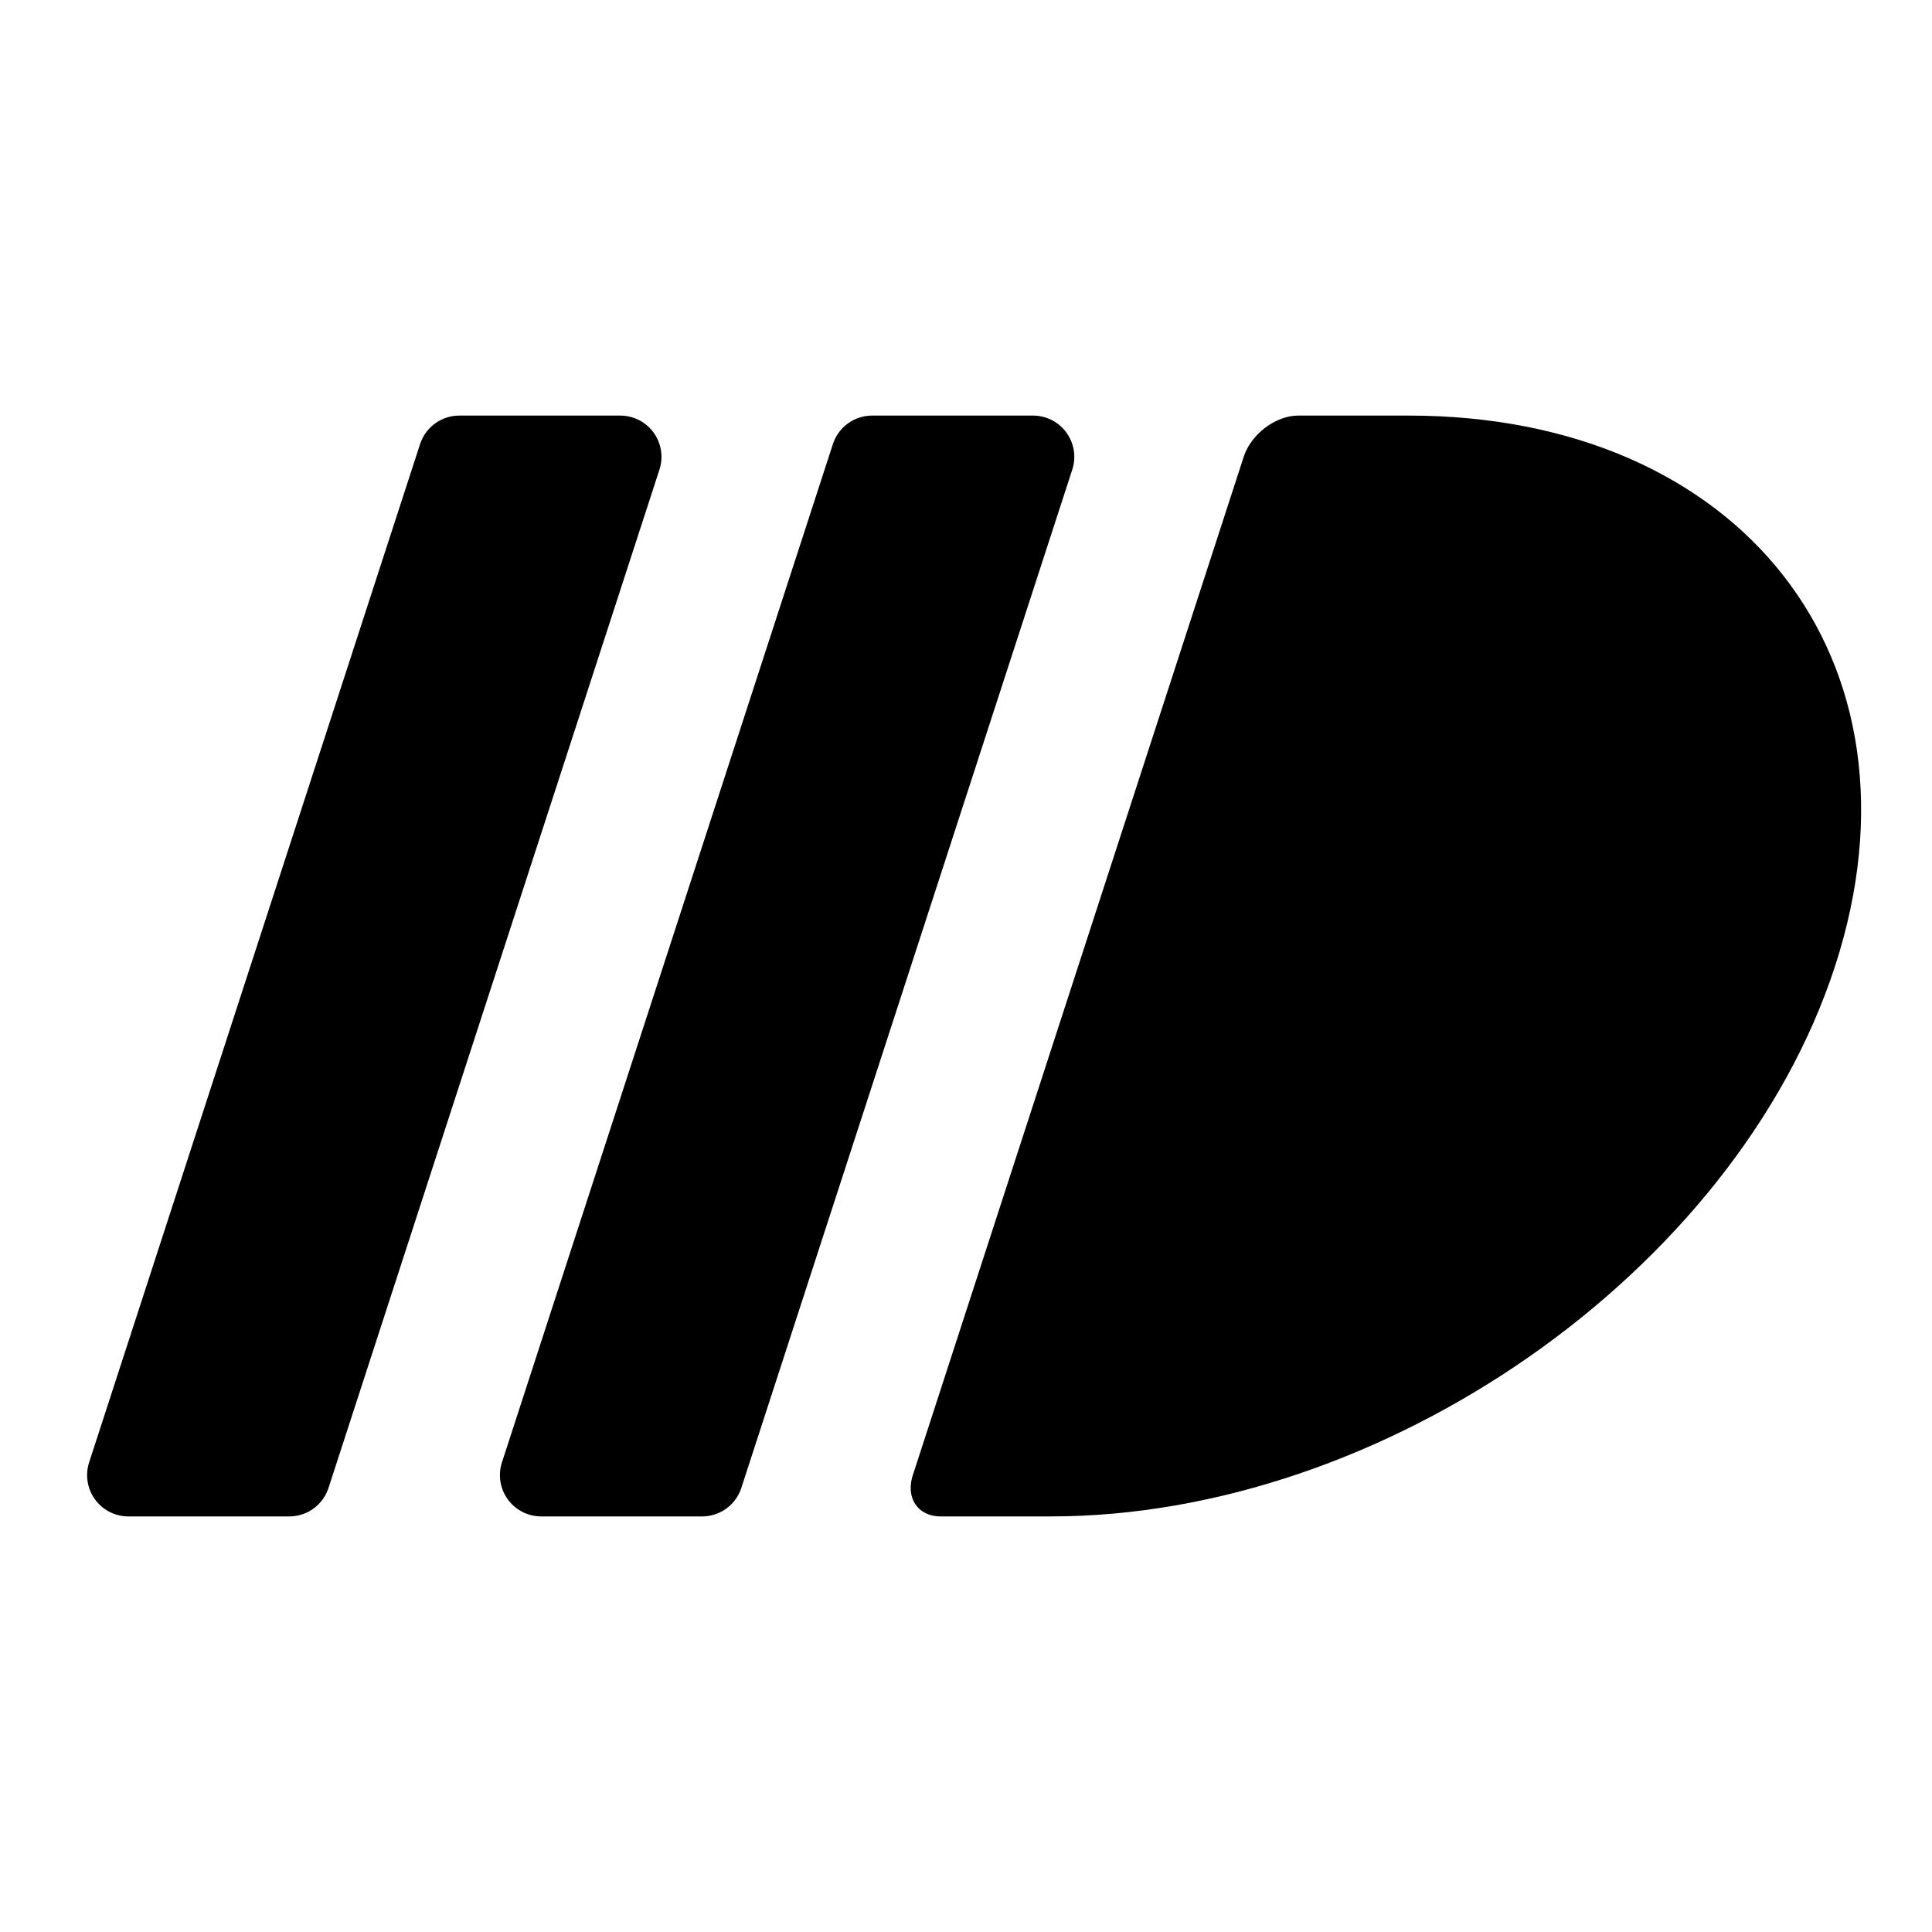
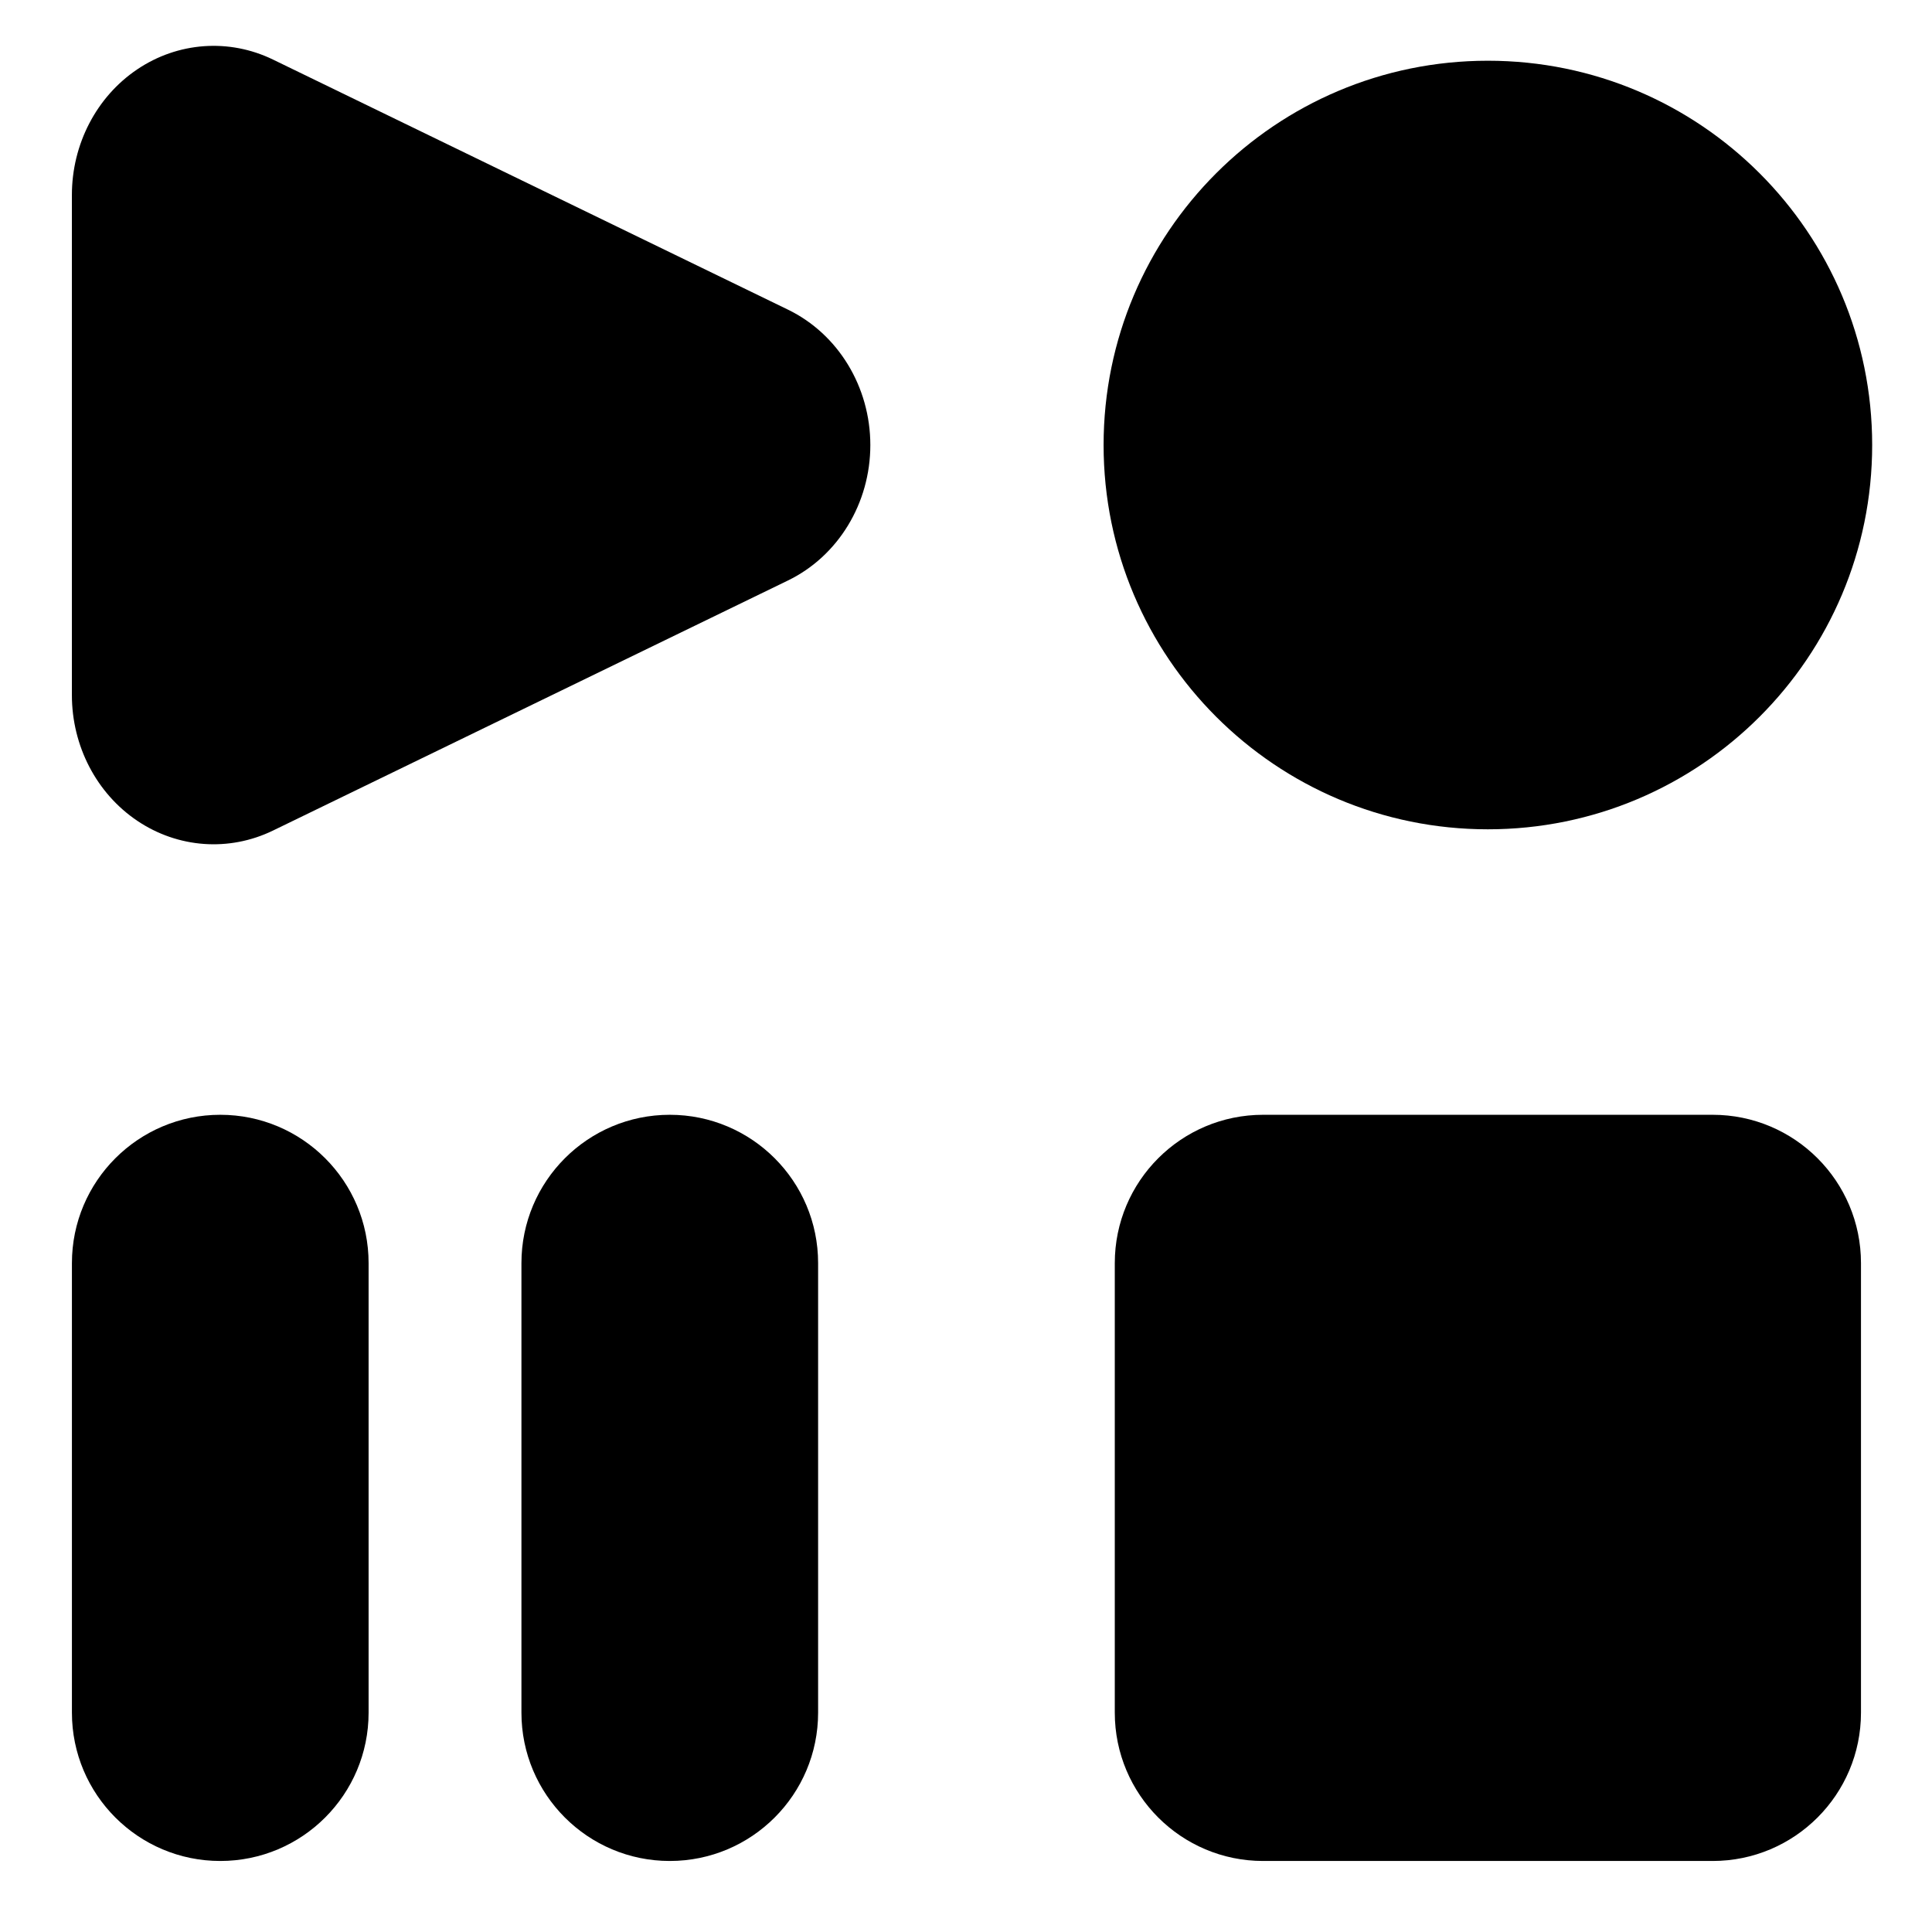
- <svg xmlns="http://www.w3.org/2000/svg" viewBox="-5.2 -30.2 140.4 140.4" width="300" height="300">
-   <g fill="currentColor" stroke="currentColor" stroke-width="6" stroke-linejoin="round">
-     <polygon points="28.18,3 39.87,3 15.82,77 4.13,77" />
-     <polygon points="58.18,3 69.87,3 45.82,77 34.13,77" />
-     <path transform="translate(88.18,3) skewX(-18)" d="M0 0 H8 A41 37 0 0 1 8 74 H0 Z" />
+ <svg xmlns="http://www.w3.org/2000/svg" viewBox="-8.0 -8.0 214.9 214.9" width="300" height="300">
+   <g fill="currentColor">
+     <g class="head">
+       <g transform="translate(-266.237 -133.445) scale(1.01683 1.07)">
+         <path transform="translate(5.54,56.31) scale(0.96895)" d="M 287.20,151.99 L 345.34,125.16 A 16,16 0 0 0 345.34,96.10 L 287.20,69.27 A 16,16 0 0 0 264.50,83.80 L 264.50,137.46 A 16,16 0 0 0 287.20,151.99 Z" />
+       </g>
+     </g>
+     <circle class="dot" cx="157.5" cy="41.5" r="42.745" />
+     <rect class="leg" x="0" y="116" width="33" height="83" rx="16.5" />
+     <rect class="leg" x="50" y="116" width="33" height="83" rx="16.5" />
+     <rect class="body" x="116" y="116" width="83" height="83" rx="16.5" />
  </g>
</svg>
